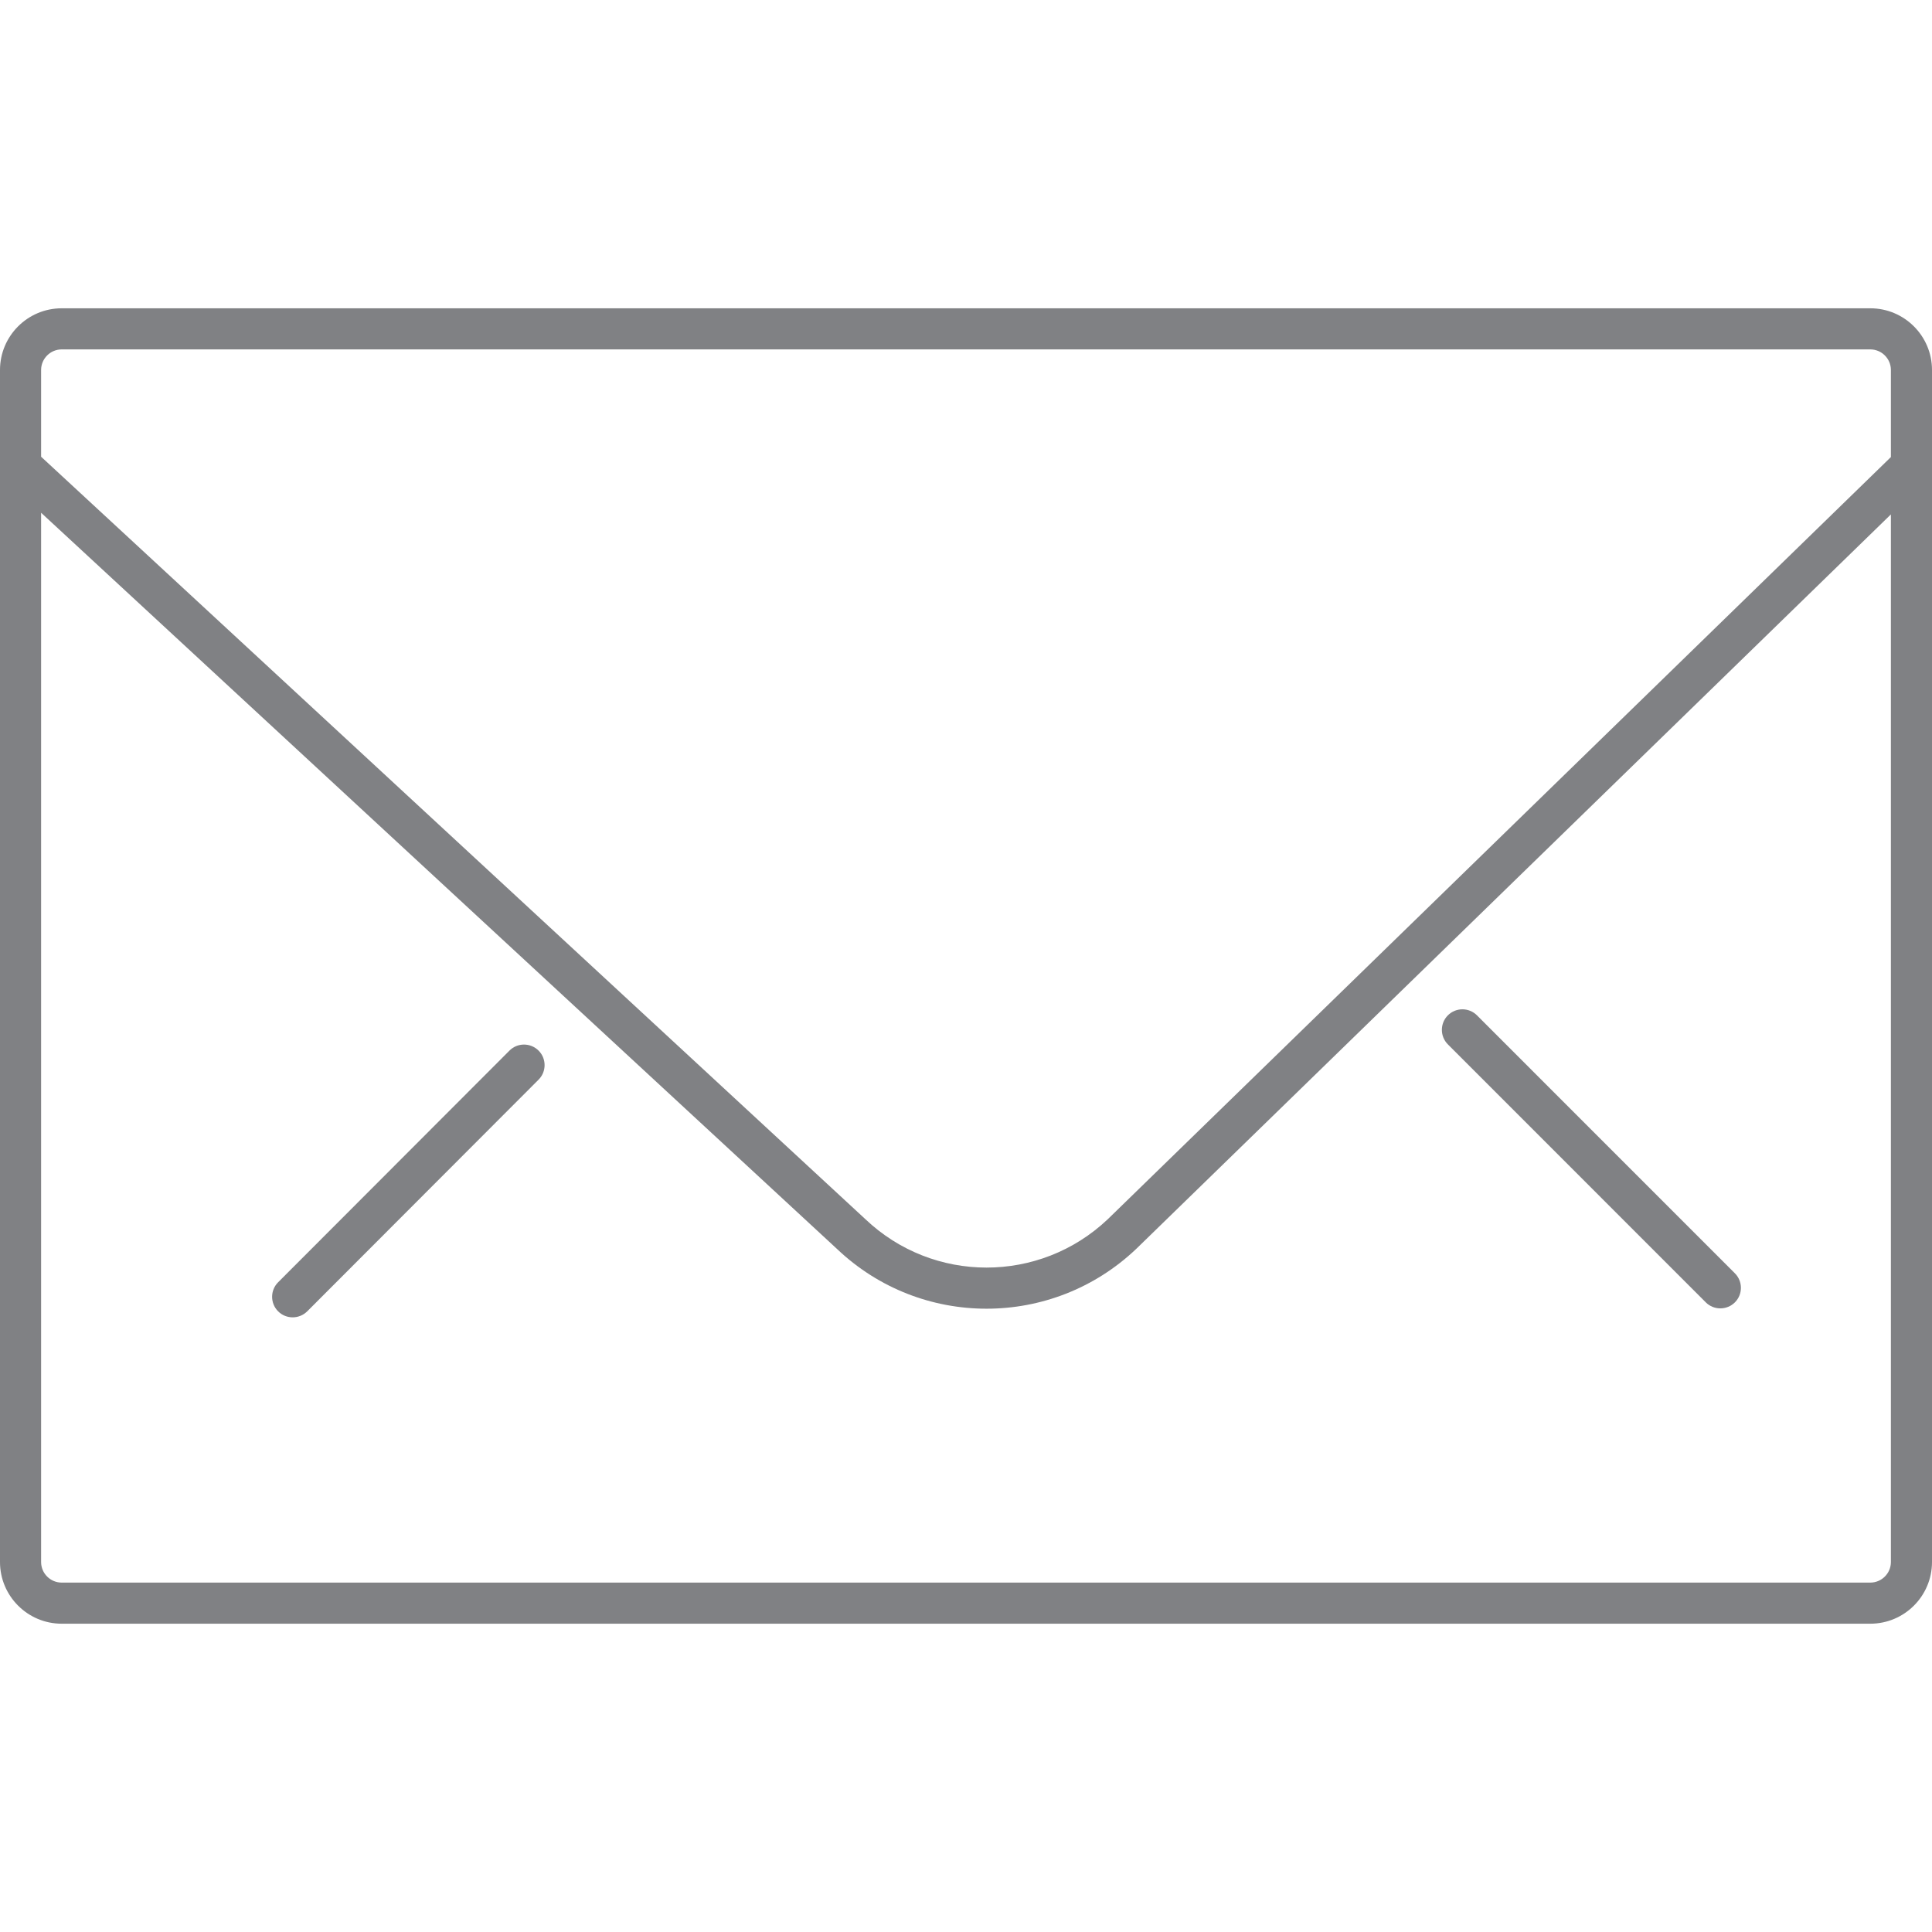
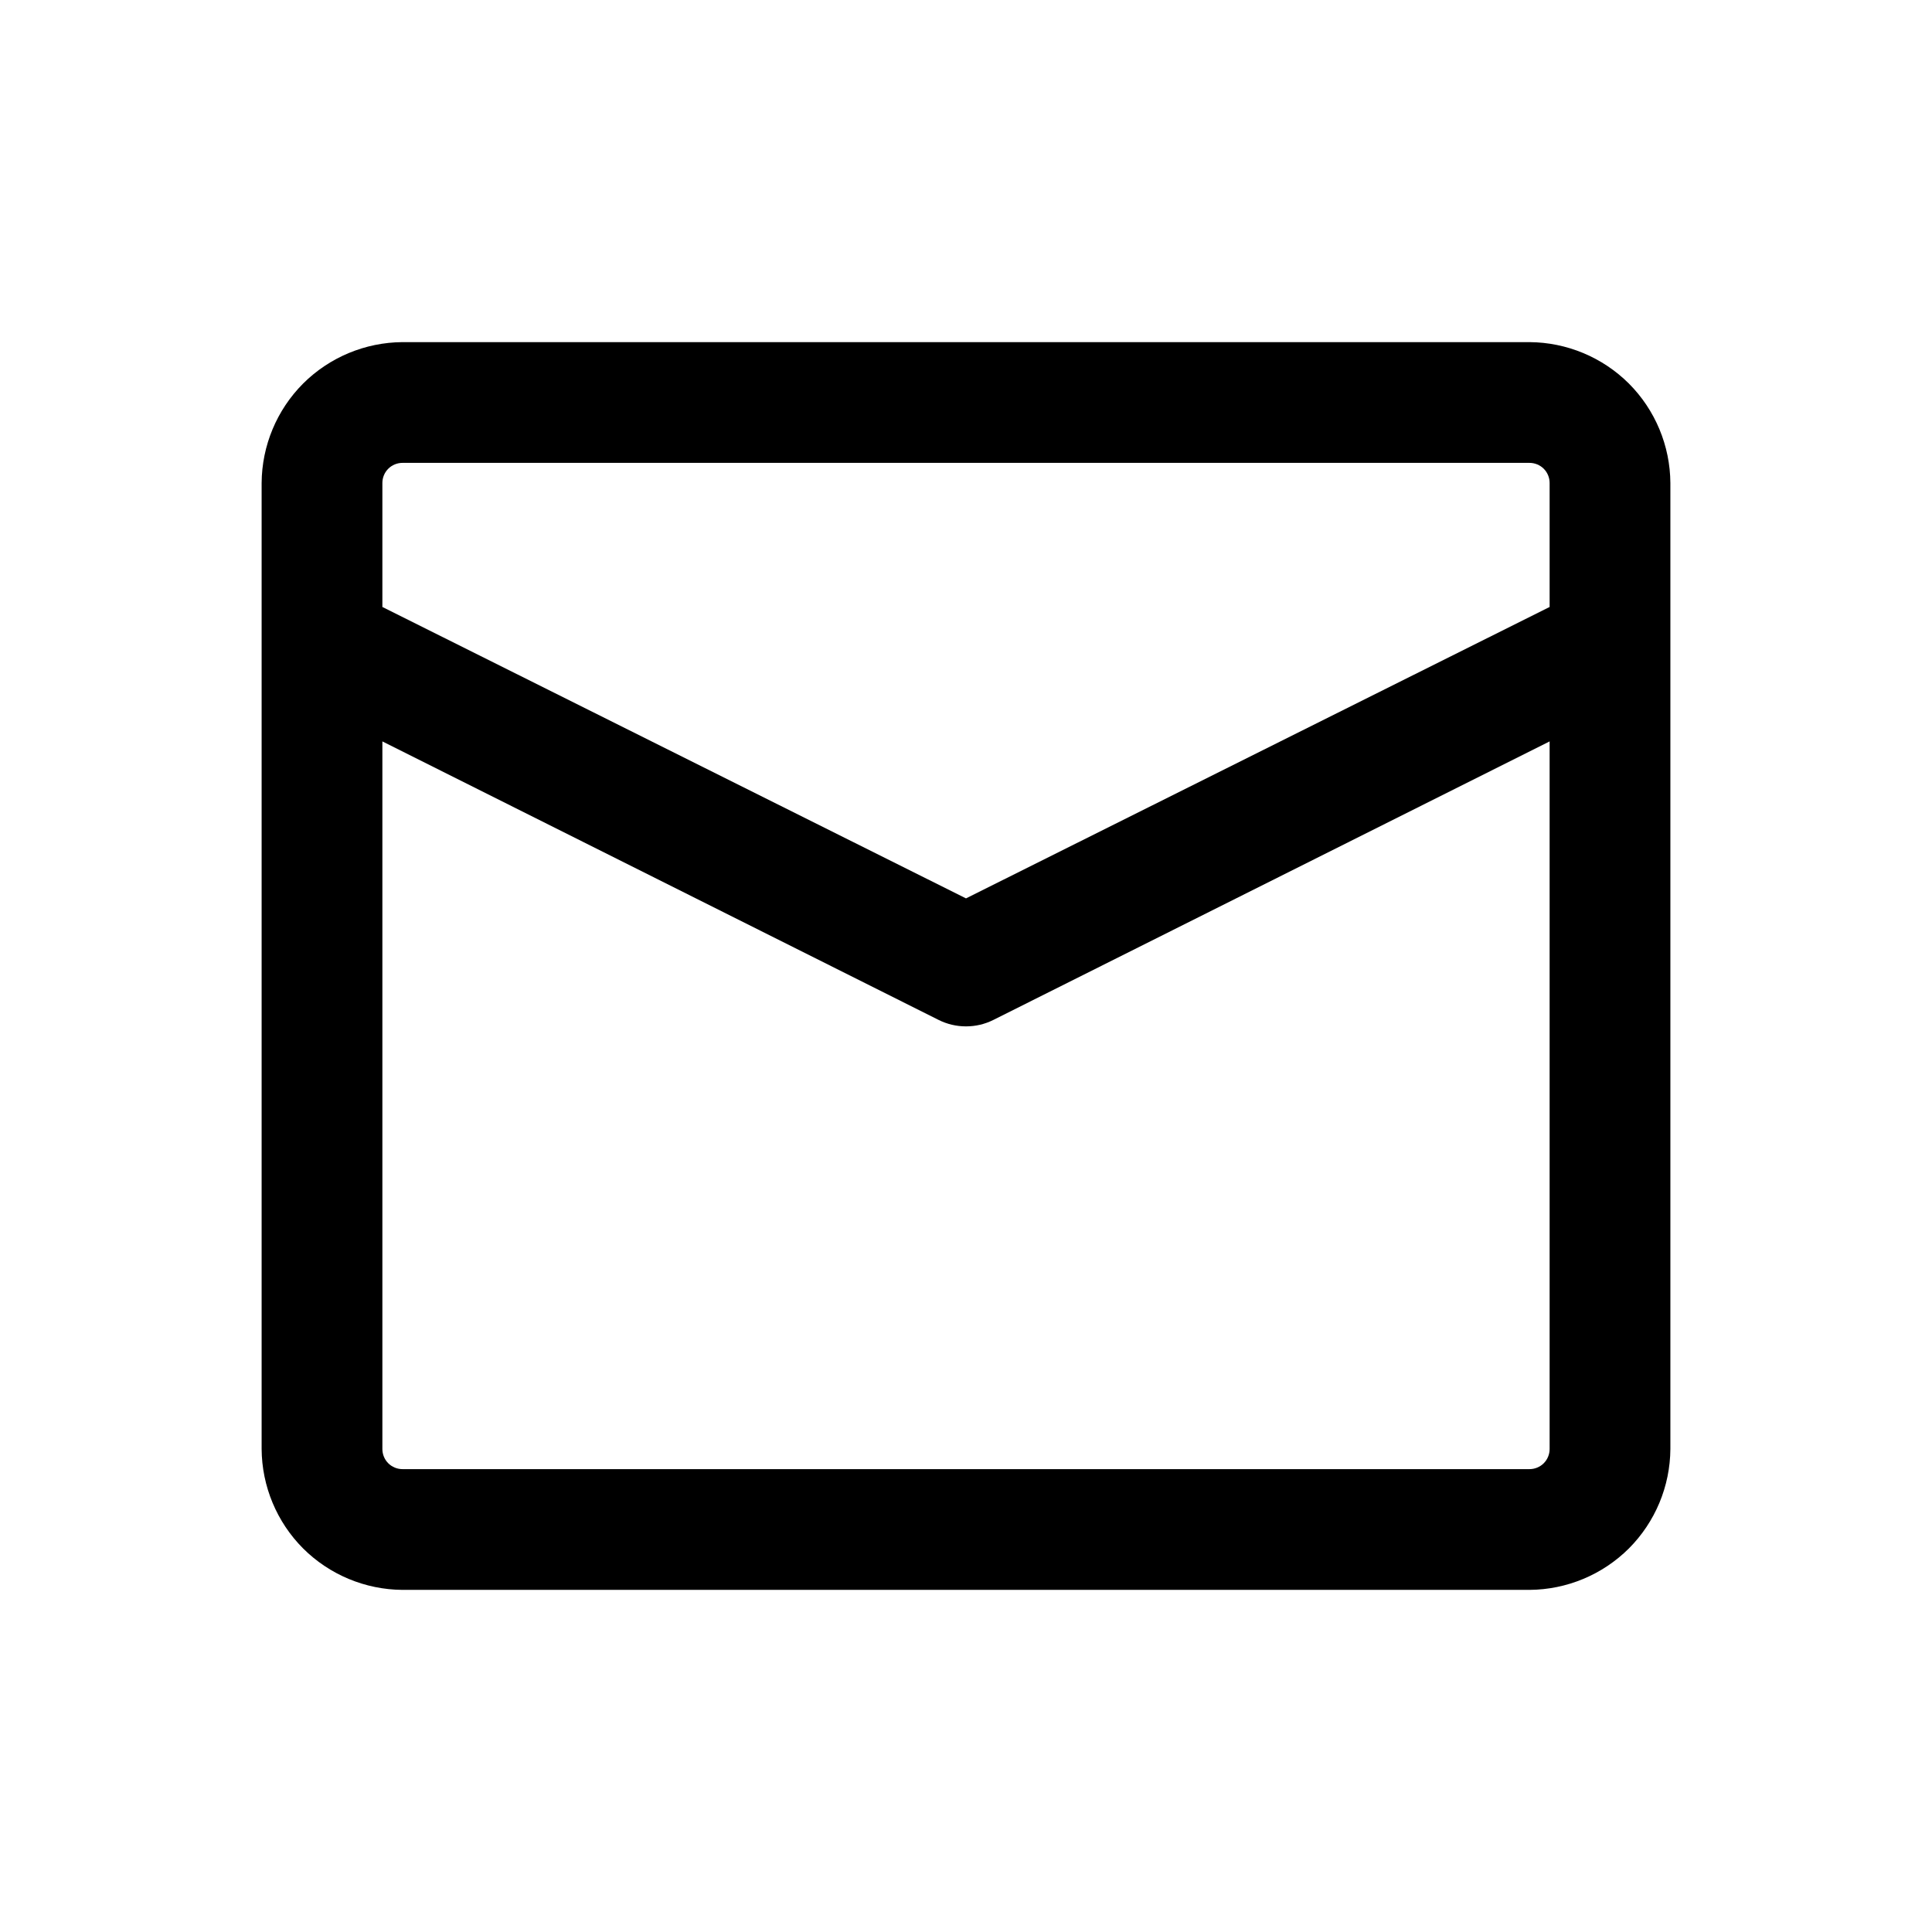
- <svg xmlns="http://www.w3.org/2000/svg" version="1.1" id="Layer_1" width="800px" height="800px" viewBox="0 0 47 32" enable-background="new 0 0 47 32" xml:space="preserve">
-   <g>
-     <path fill="#808184" d="M45.5,0h-44C0.673,0,0,0.673,0,1.5v29C0,31.327,0.673,32,1.5,32h44c0.827,0,1.5-0.673,1.5-1.5v-29   C47,0.673,46.327,0,45.5,0z M1.5,1h44C45.775,1,46,1.225,46,1.5v2.119L26.947,22.162c-1.654,1.566-4.243,1.568-5.897-0.005L1,3.611   V1.5C1,1.225,1.225,1,1.5,1z M45.5,31h-44C1.225,31,1,30.775,1,30.5V4.974l19.366,17.913c1.019,0.967,2.325,1.45,3.633,1.45   c1.309,0,2.619-0.484,3.641-1.454L46,5.014V30.5C46,30.775,45.775,31,45.5,31z" />
-     <path fill="#808184" d="M12.394,18.058l-5.628,5.636c-0.195,0.195-0.195,0.512,0,0.707c0.098,0.098,0.226,0.146,0.354,0.146   s0.256-0.049,0.354-0.146l5.628-5.636c0.195-0.195,0.195-0.512,0-0.707S12.589,17.862,12.394,18.058z" />
-     <path fill="#808184" d="M35.93,17.2c-0.195-0.195-0.512-0.195-0.707,0s-0.195,0.512,0,0.707l6.274,6.276   c0.098,0.098,0.226,0.146,0.354,0.146s0.256-0.049,0.354-0.146c0.195-0.195,0.195-0.512,0-0.707L35.93,17.2z" />
-   </g>
+ <svg xmlns="http://www.w3.org/2000/svg" width="800px" height="800px" viewBox="0 0 24 24" fill="none">
+   <path d="M19 4.25H5C4.537 4.253 4.093 4.438 3.765 4.765C3.438 5.093 3.253 5.537 3.25 6V18C3.253 18.463 3.438 18.907 3.765 19.235C4.093 19.562 4.537 19.747 5 19.75H19C19.463 19.747 19.907 19.562 20.235 19.235C20.562 18.907 20.747 18.463 20.75 18V6C20.747 5.537 20.562 5.093 20.235 4.765C19.907 4.438 19.463 4.253 19 4.25ZM5 5.75H19C19.066 5.75 19.13 5.776 19.177 5.823C19.224 5.87 19.25 5.934 19.25 6V7.54L12 11.16L4.75 7.54V6C4.75 5.934 4.776 5.87 4.823 5.823C4.87 5.776 4.934 5.75 5 5.75ZM19 18.25H5C4.934 18.25 4.87 18.224 4.823 18.177C4.776 18.13 4.75 18.066 4.75 18V9.21L11.66 12.67C11.766 12.723 11.882 12.75 12 12.75C12.118 12.75 12.234 12.723 12.34 12.67L19.25 9.21V18C19.25 18.066 19.224 18.13 19.177 18.177C19.13 18.224 19.066 18.25 19 18.25Z" fill="currentColor" />
</svg>
